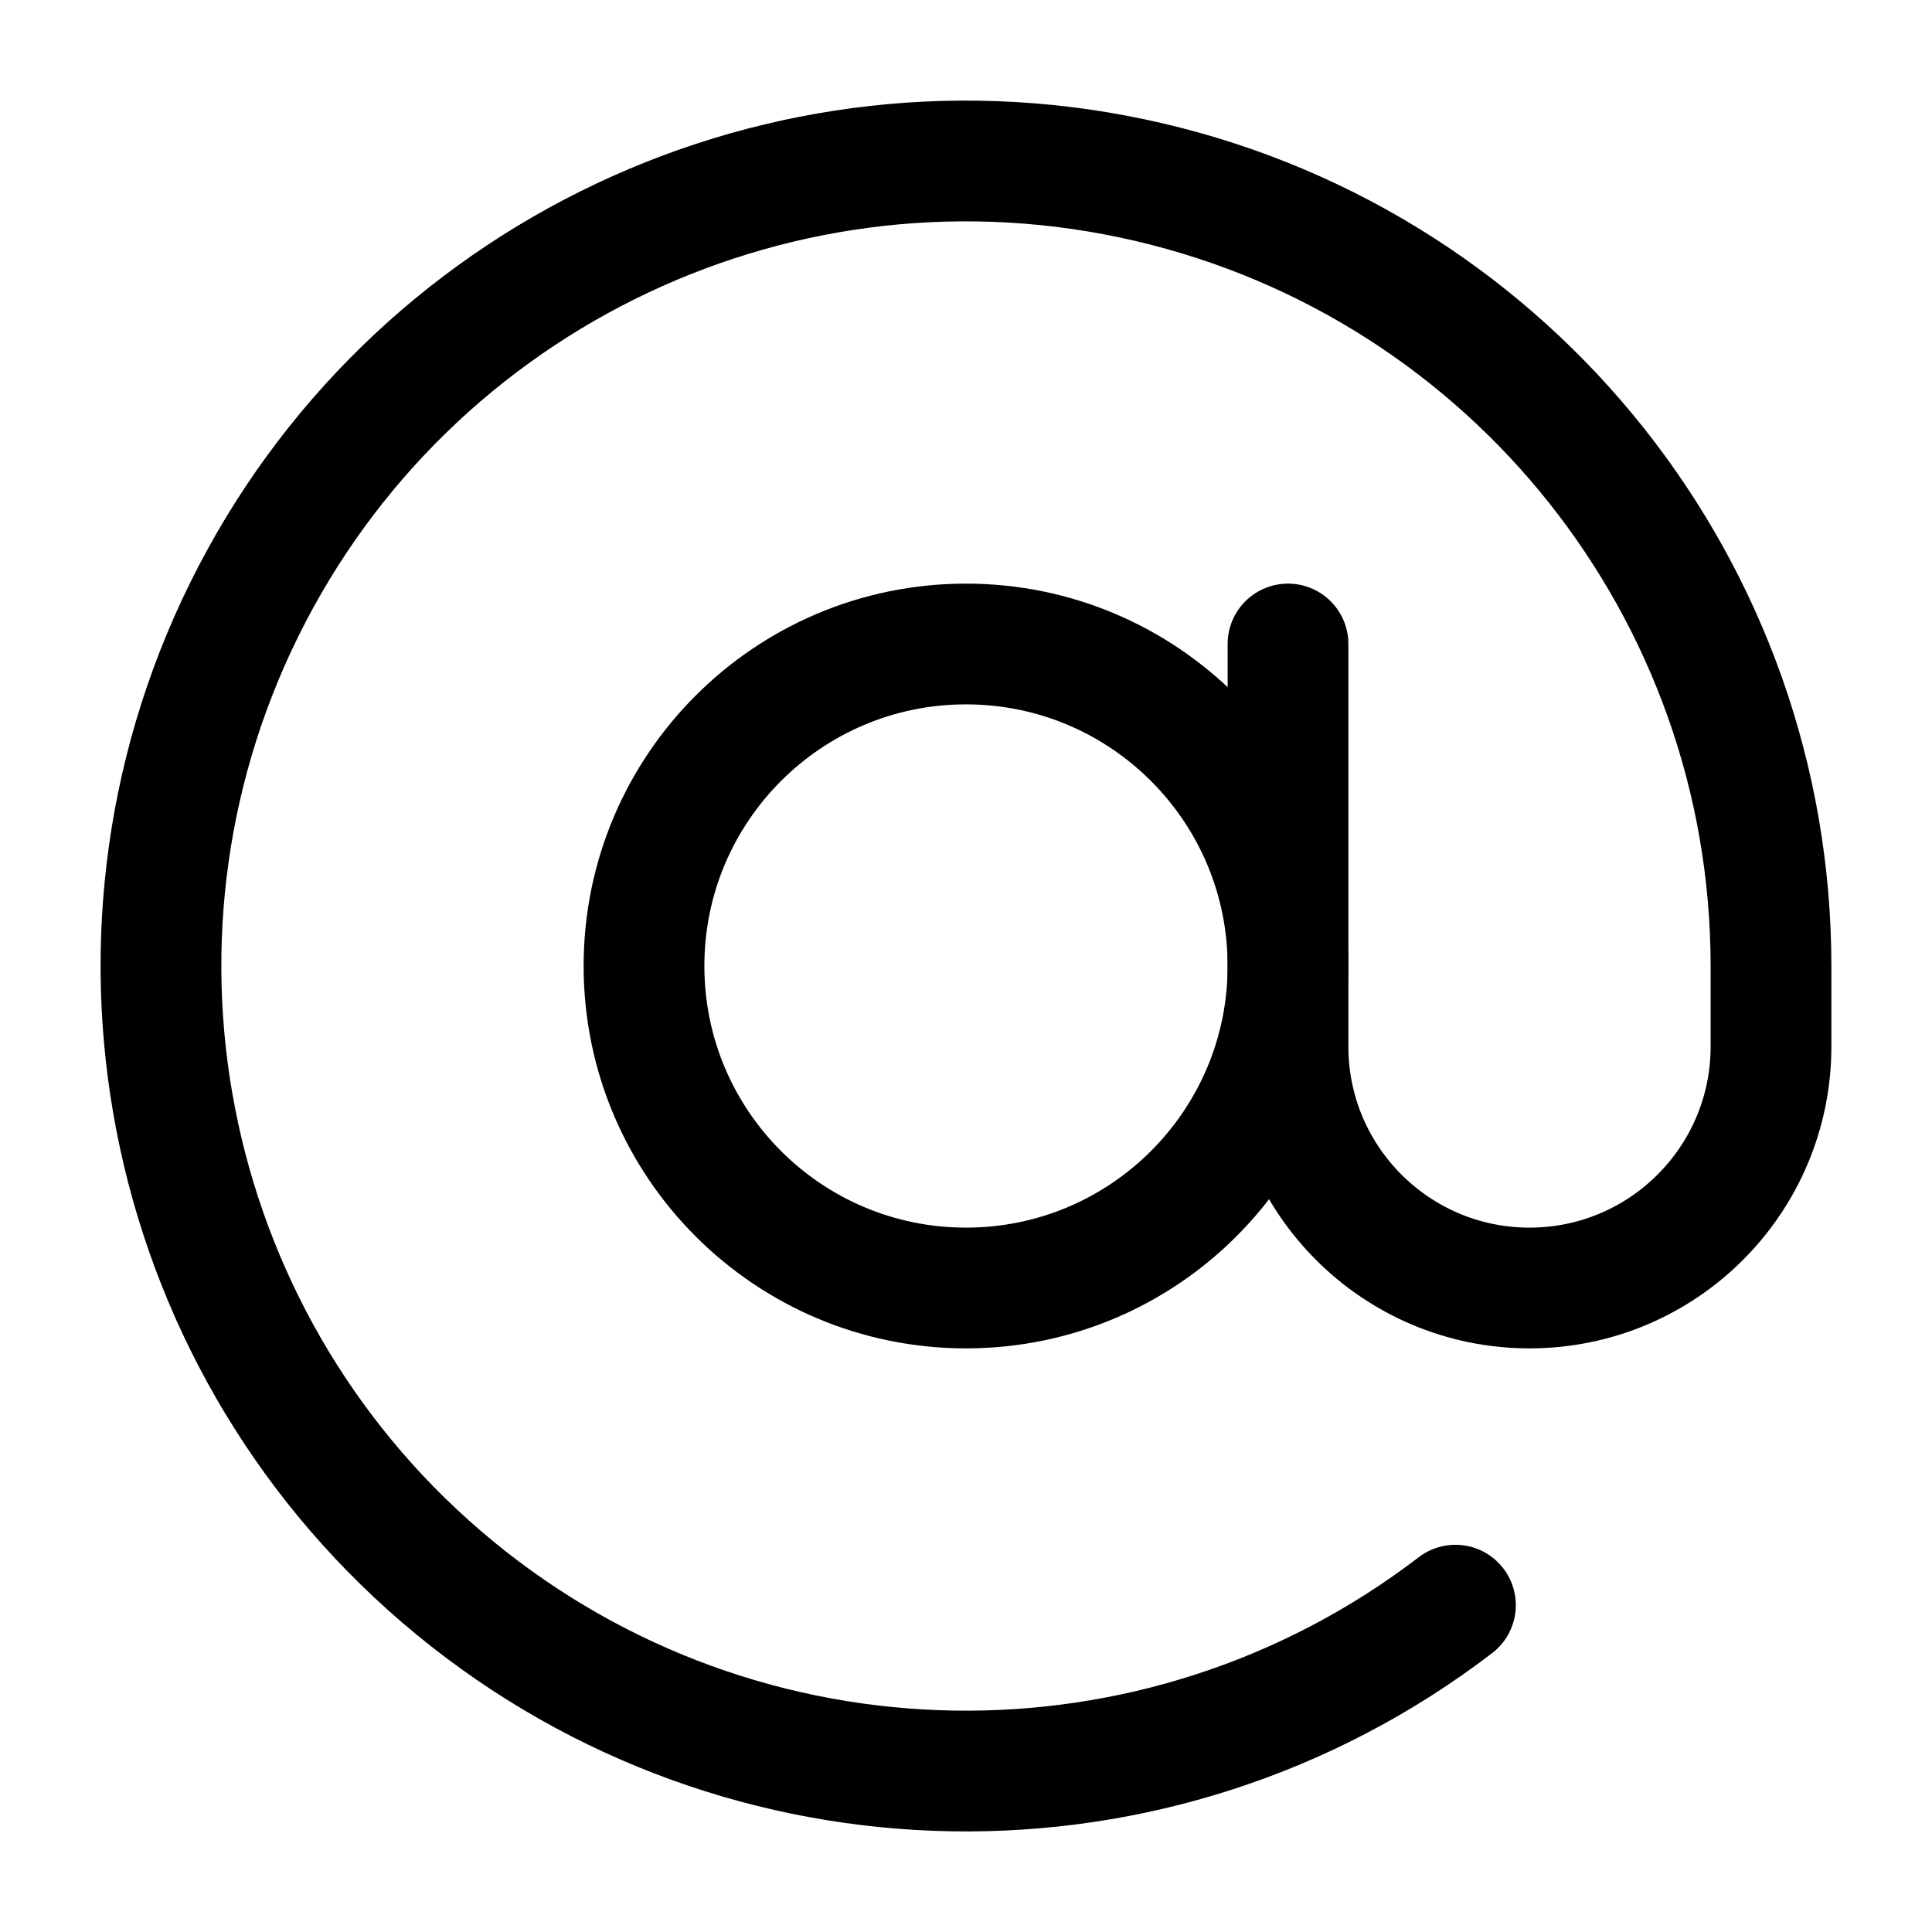
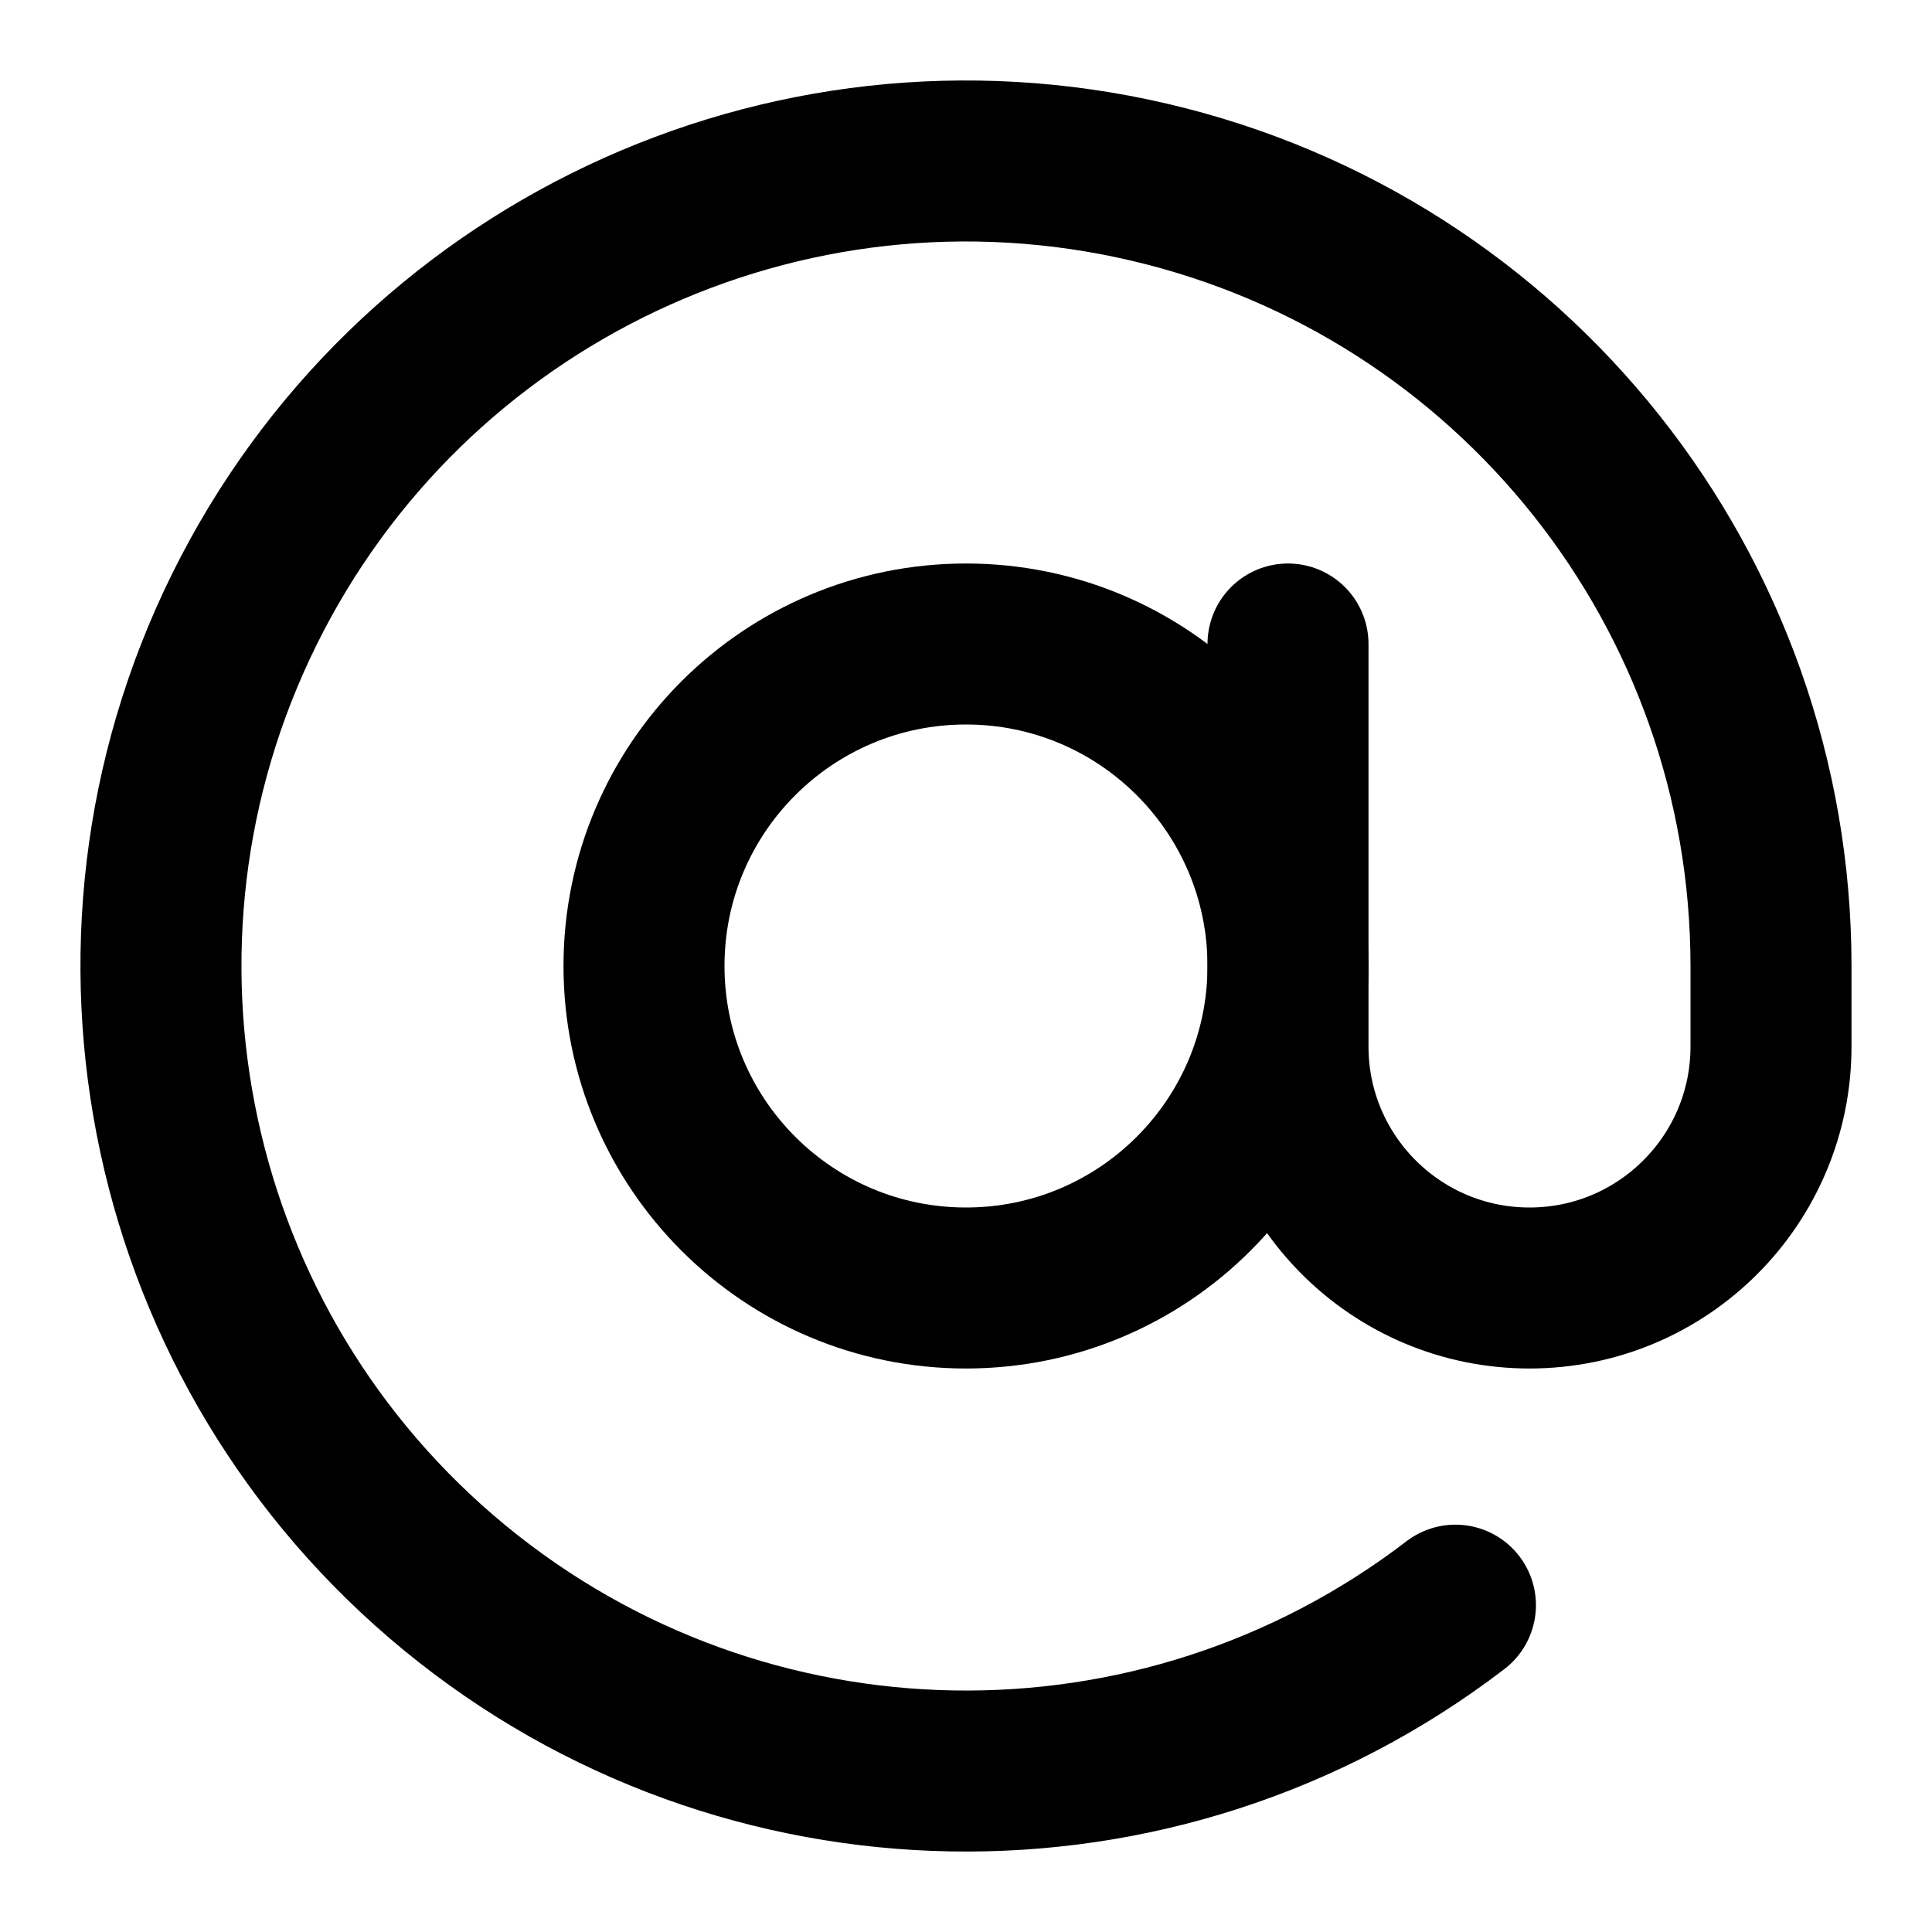
- <svg xmlns="http://www.w3.org/2000/svg" width="40" height="40" viewBox="0 0 24 24" fill="none" stroke="currentColor" stroke-width="1.5" stroke-linecap="round" stroke-linejoin="round" class="feather feather-at-sign">
+ <svg xmlns="http://www.w3.org/2000/svg" width="48" height="48" viewBox="0 0 24 24" fill="none" stroke="currentColor" stroke-width="2" stroke-linecap="round" stroke-linejoin="round" class="feather feather-at-sign">
  <circle cx="12" cy="12" r="4" />
  <path d="M16 8v5a3 3 0 0 0 6 0v-1a10 10 0 1 0-3.92 7.94" />
</svg>
